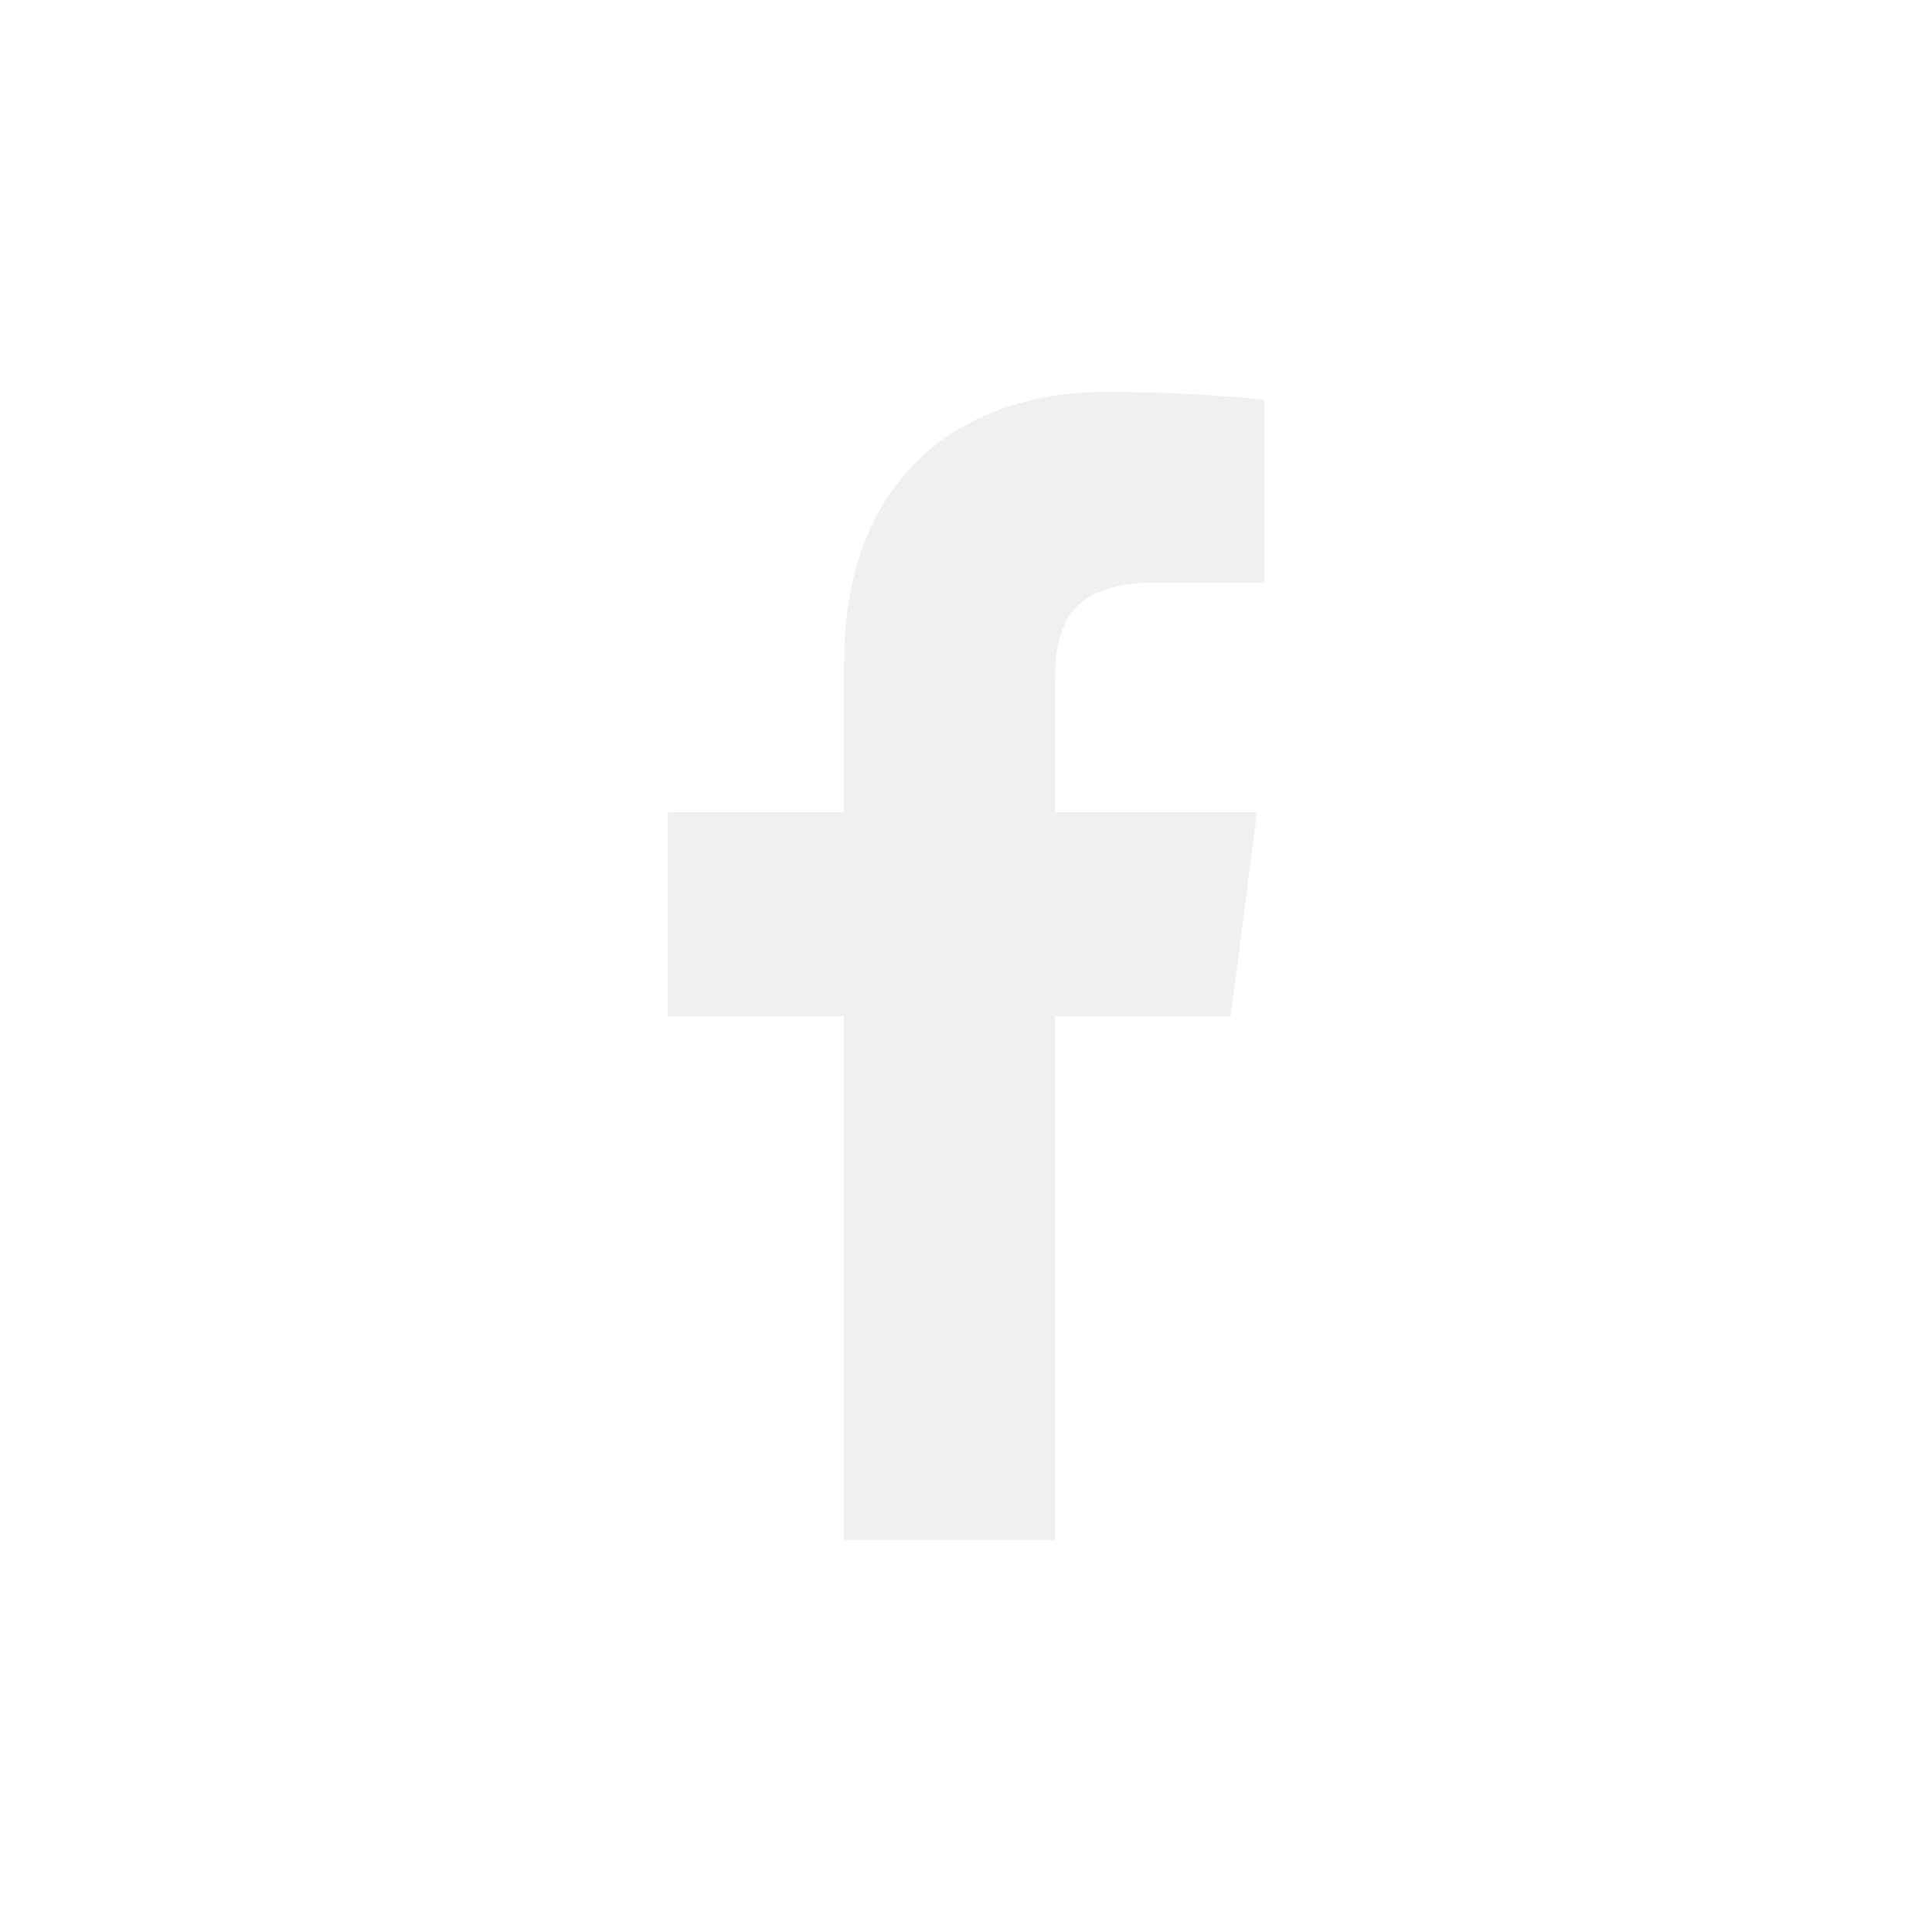
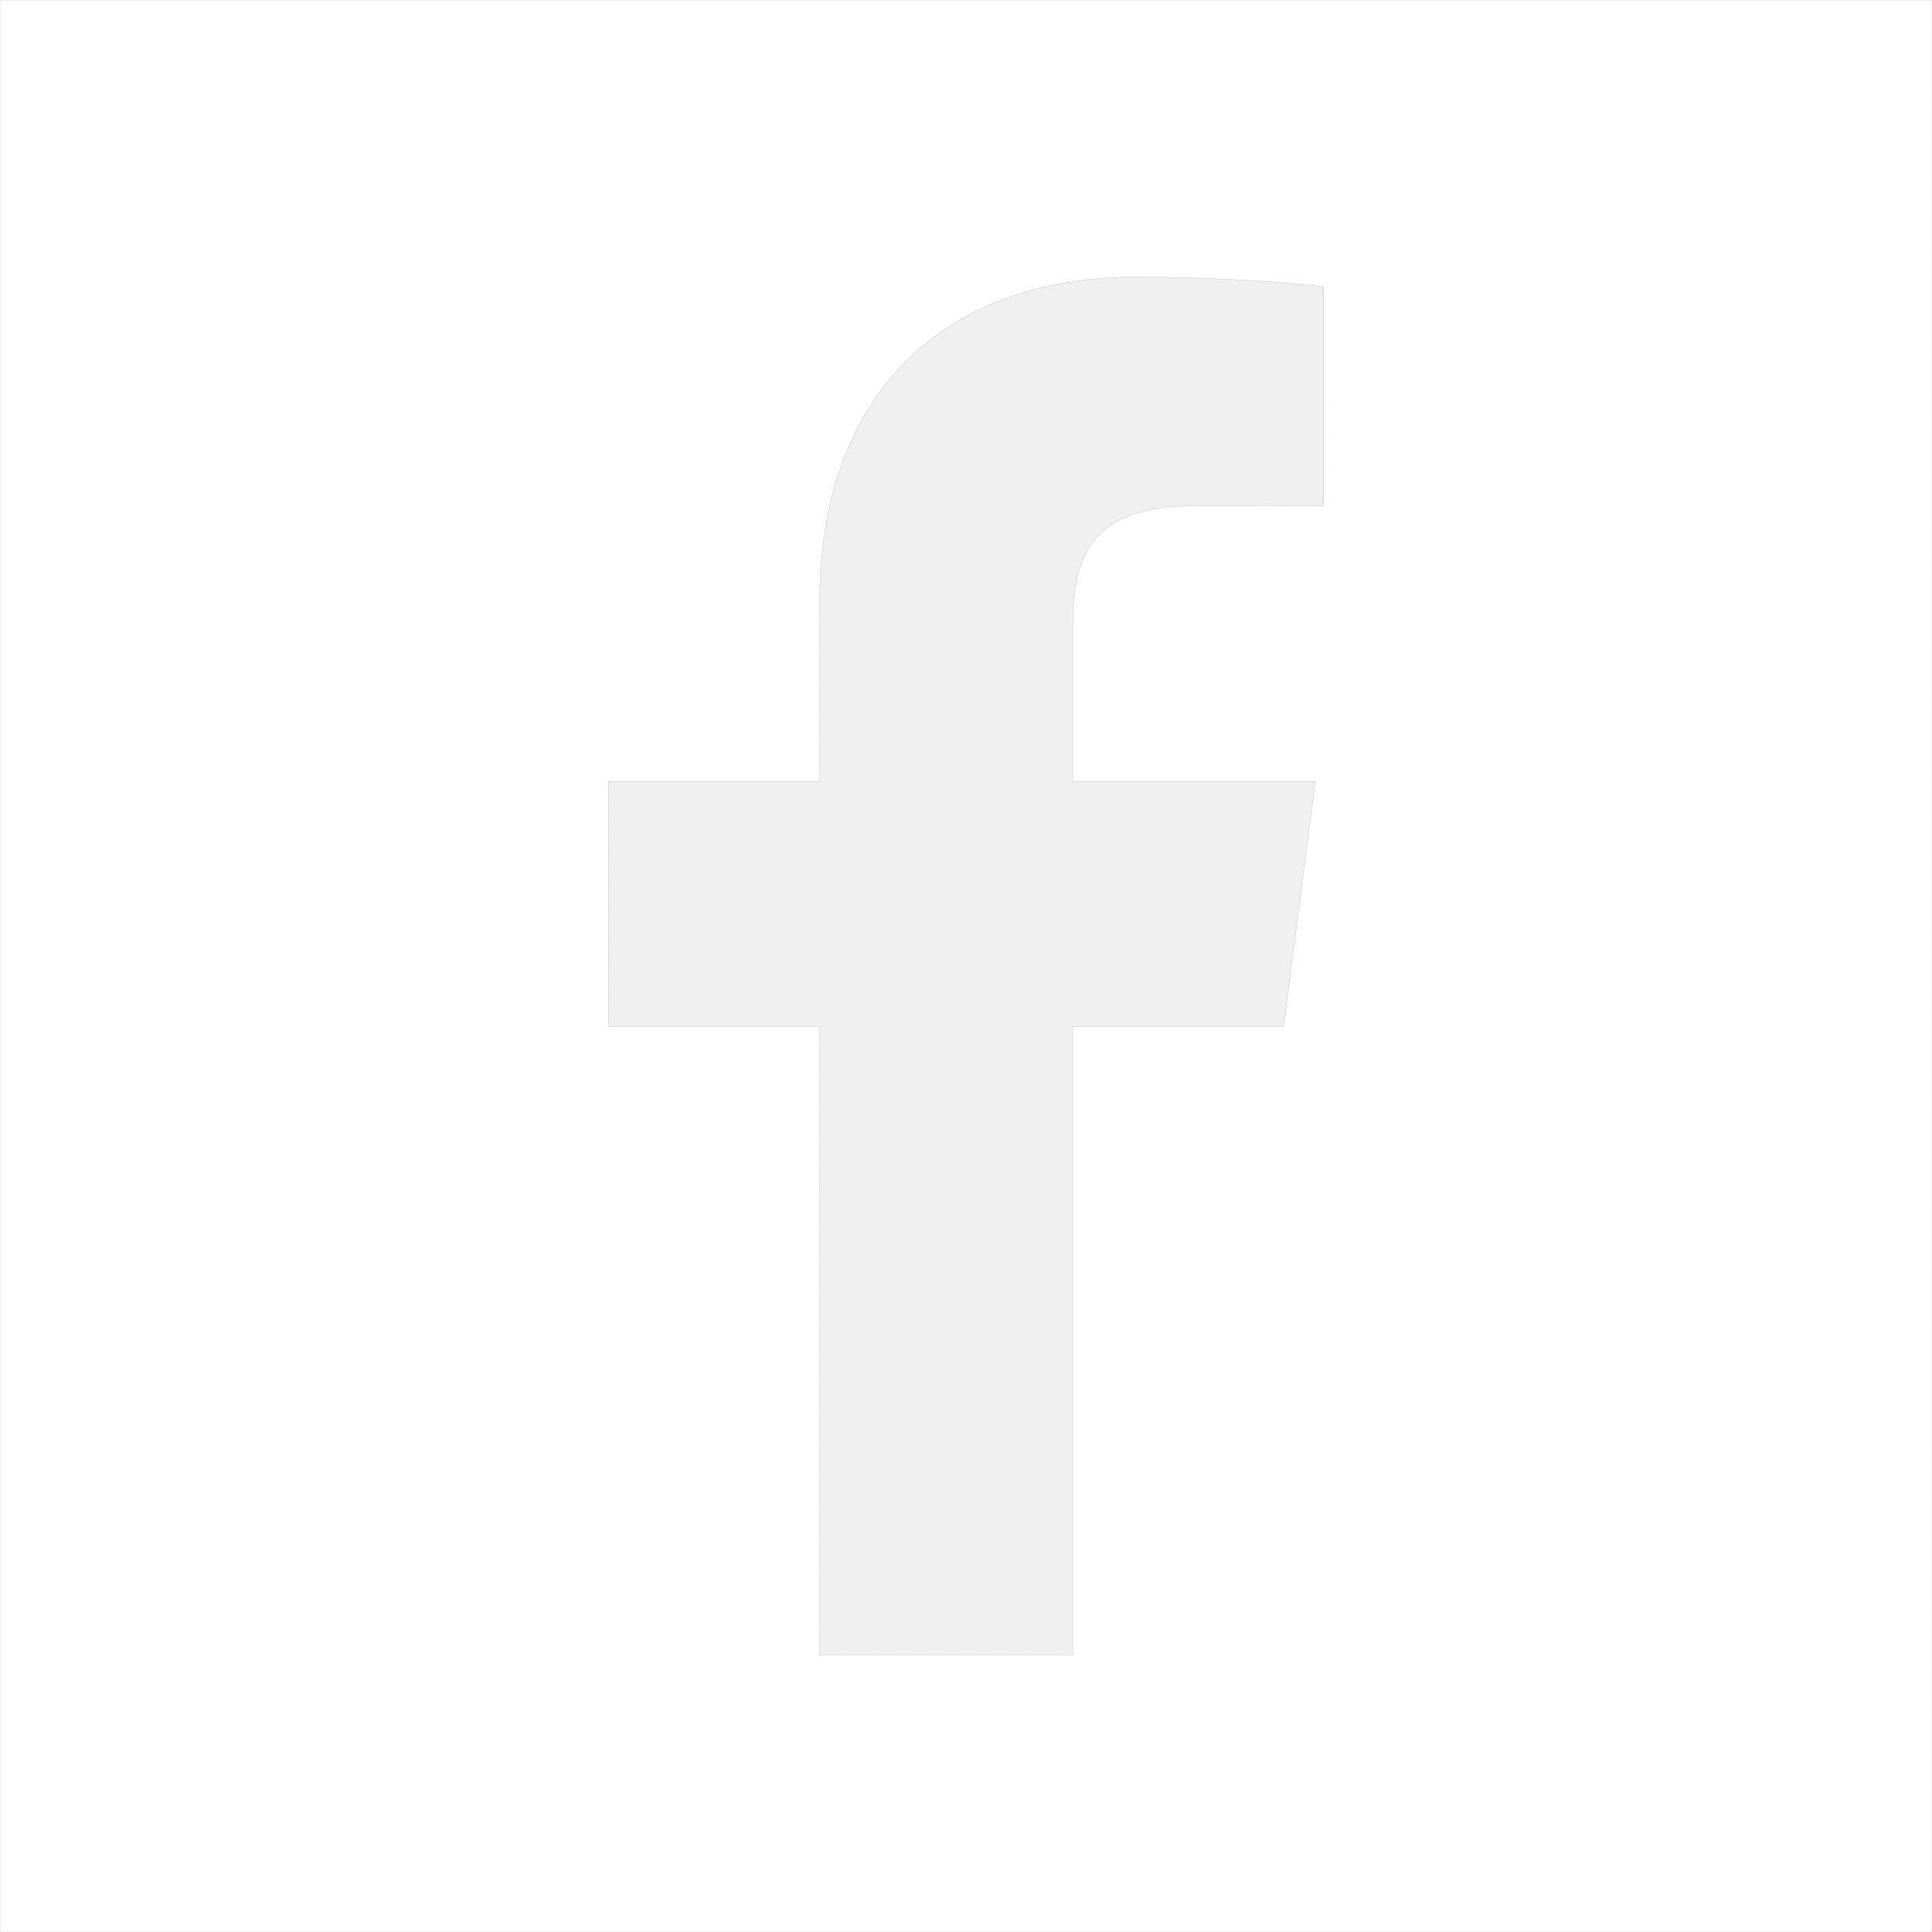
<svg xmlns="http://www.w3.org/2000/svg" id="svg4190" version="1.1" width="500" height="500" viewBox="0 0 500 500">
-   <defs id="defs4194" />
-   <g id="layer4">
-     <path style="opacity:0.97;fill:#ffffff;fill-opacity:1;stroke:none;stroke-width:0.025;stroke-miterlimit:4;stroke-dasharray:0.1, 0.025;stroke-dashoffset:0;stroke-opacity:1" d="M 0 0 L 0 500 L 500 500 L 500 0 L 0 0 z M 286.396 101.432 C 305.713 101.432 322.314 102.869 327.154 103.512 L 327.154 150.756 L 299.184 150.77 C 277.252 150.77 273.006 161.191 273.006 176.484 L 273.006 210.209 L 325.311 210.209 L 318.5 263.031 L 273.006 263.031 L 273.006 398.568 L 218.457 398.568 L 218.457 263.031 L 172.846 263.031 L 172.846 210.209 L 218.457 210.209 L 218.457 171.254 C 218.457 126.047 246.067 101.432 286.396 101.432 z " id="rect10209" />
+   <defs id="defs4194">
+     <clipPath clipPathUnits="userSpaceOnUse" id="clipPath5223">
+       <path style="opacity:1;fill:none;fill-opacity:1;stroke:#000000;stroke-width:0.025;stroke-miterlimit:4;stroke-dasharray:0.1, 0.025;stroke-dashoffset:0;stroke-opacity:1" d="m -424.773,11.64 480.54,0 0,479.878 -480.54,0 z" id="path5225" />
+     </clipPath>
+   </defs>
+   <g id="layer4" style="opacity:1">
+     <path style="opacity:1;fill:#ffffff;fill-opacity:1;stroke:#000000;stroke-width:0.025;stroke-miterlimit:4;stroke-dasharray:0.1, 0.025;stroke-dashoffset:0;stroke-opacity:1" d="M 0 0 L 0 500 L 500 500 L 500 0 L 0 0 z M 293.674 71.717 C 316.854 71.717 336.778 73.444 342.586 74.215 L 342.586 130.906 L 309.02 130.922 C 282.702 130.922 277.605 143.429 277.605 161.781 L 277.605 202.25 L 340.373 202.25 L 332.199 265.637 L 277.605 265.637 L 277.605 428.283 L 212.148 428.283 L 212.148 265.637 L 157.414 265.637 L 157.414 202.25 L 212.148 202.25 L 212.148 155.506 C 212.148 101.257 245.279 71.717 293.674 71.717 z " id="rect5227" />
  </g>
</svg>
